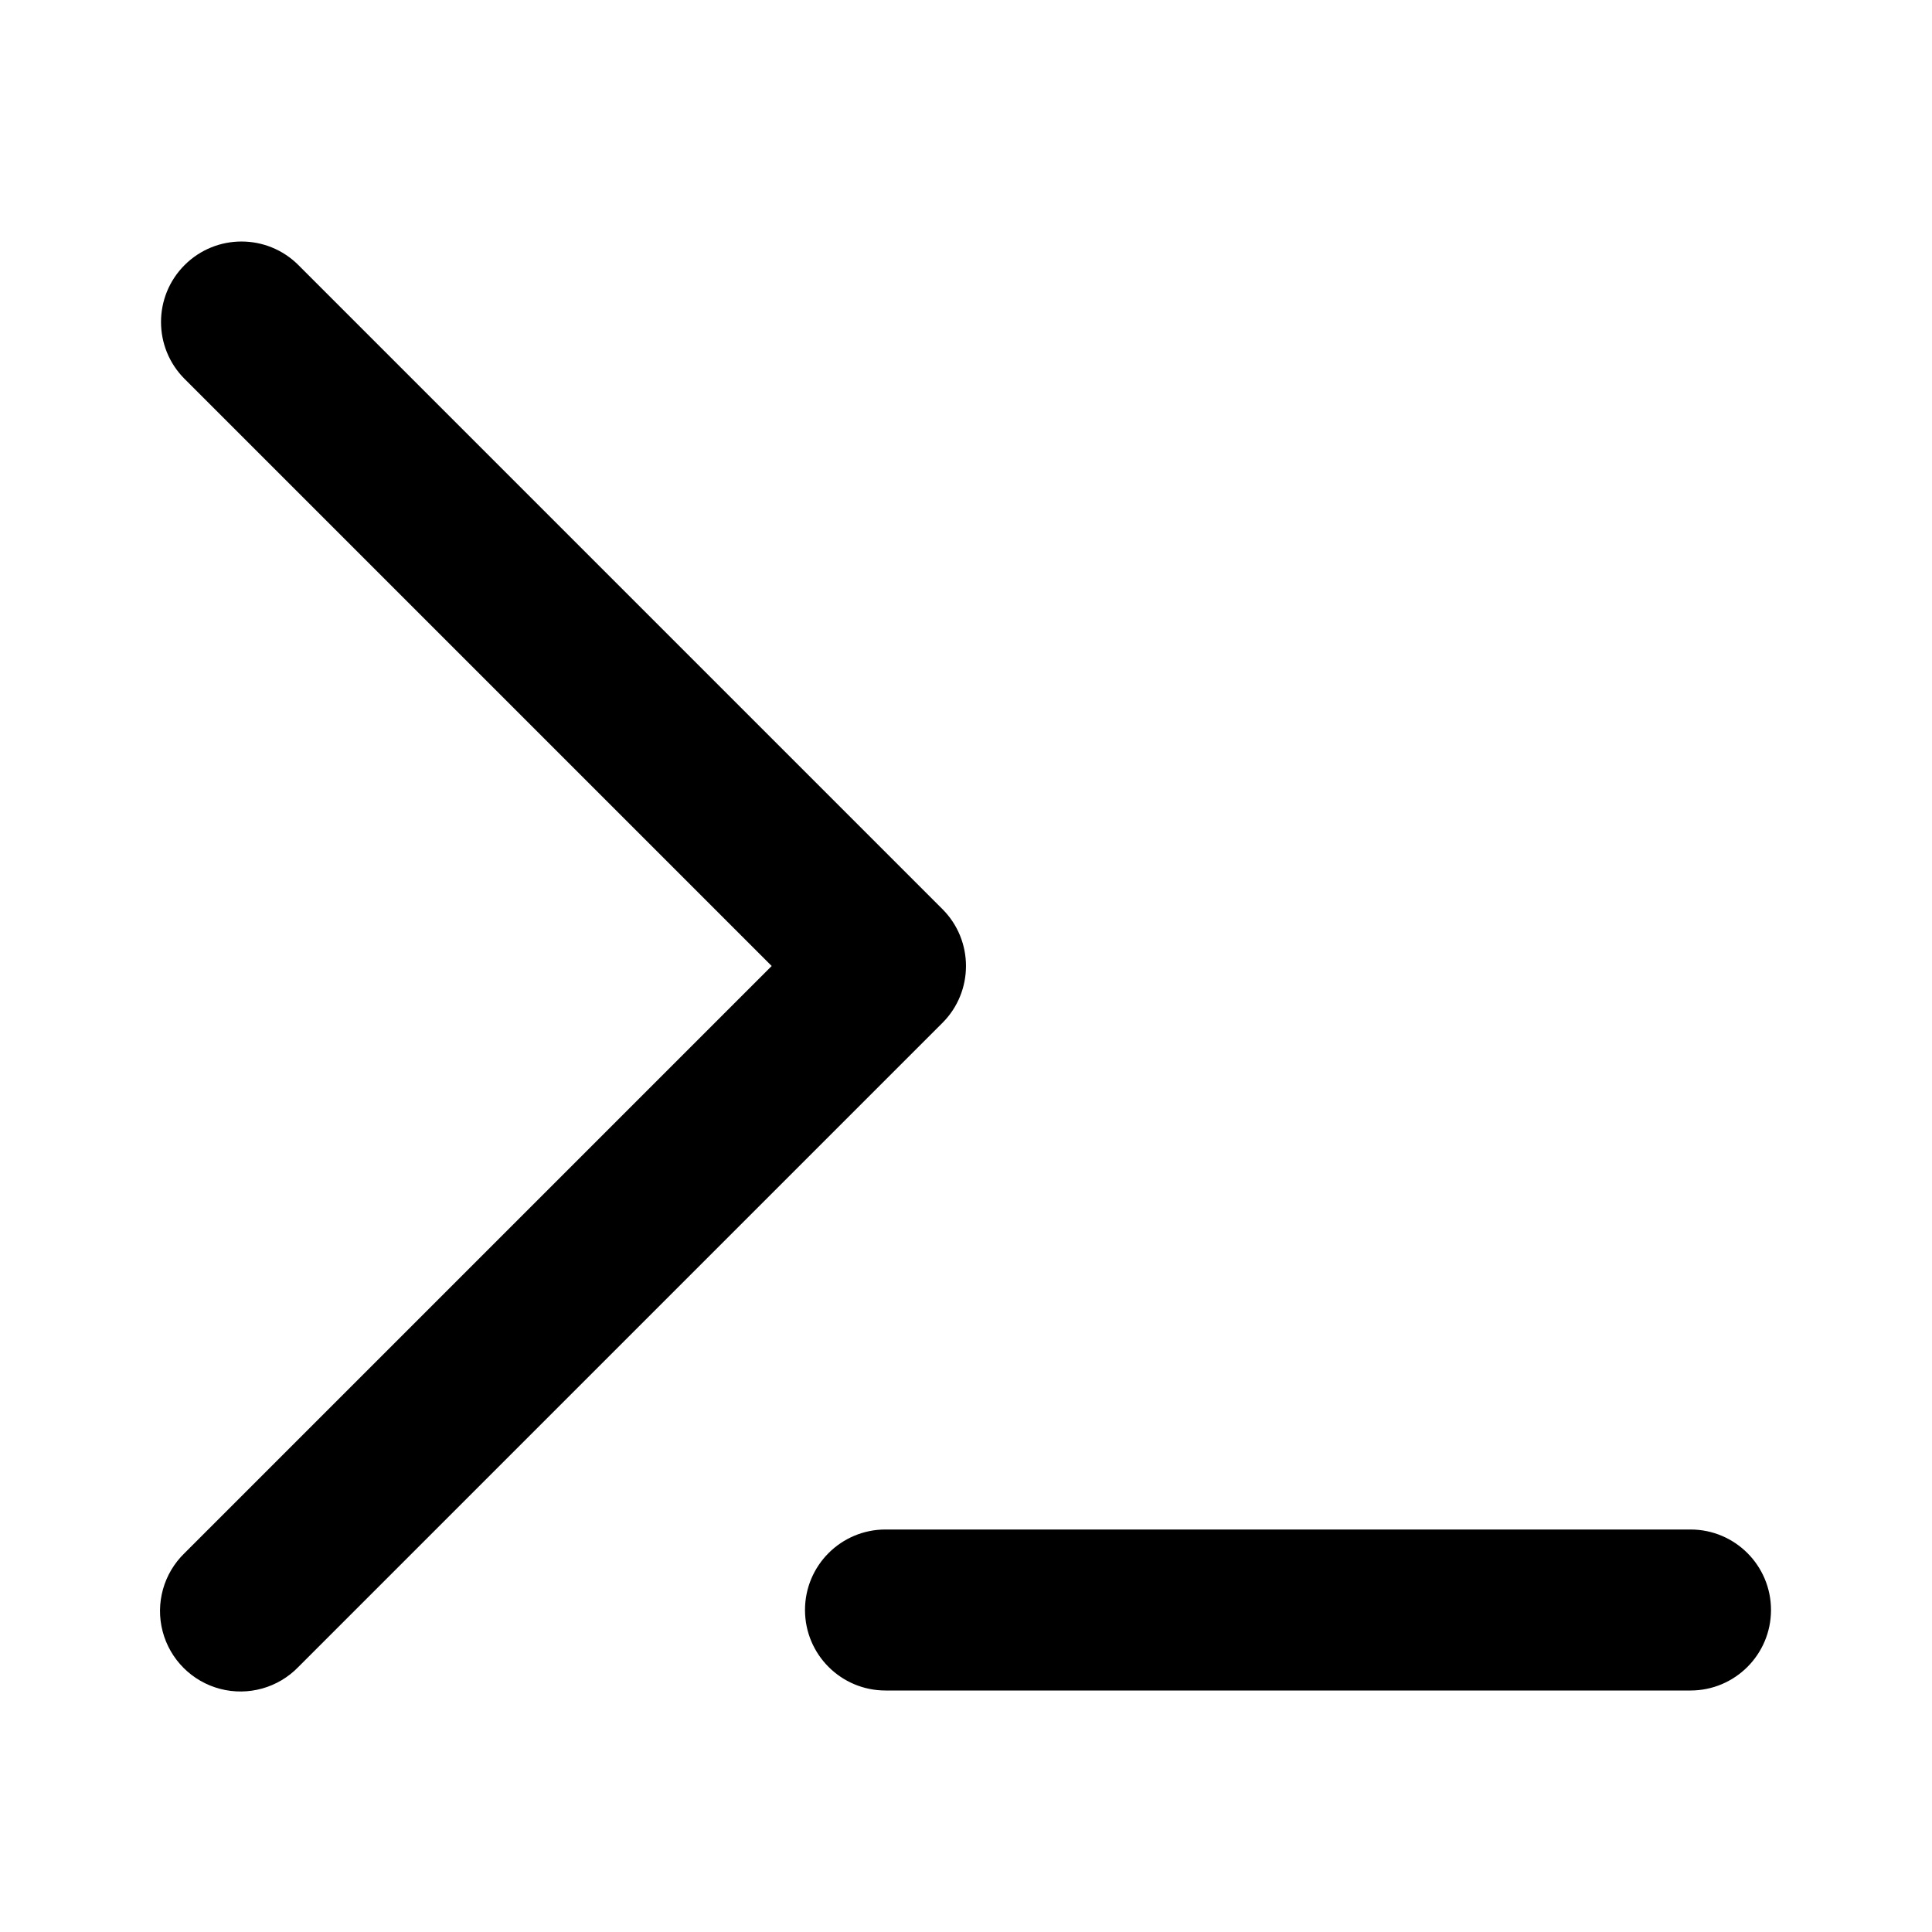
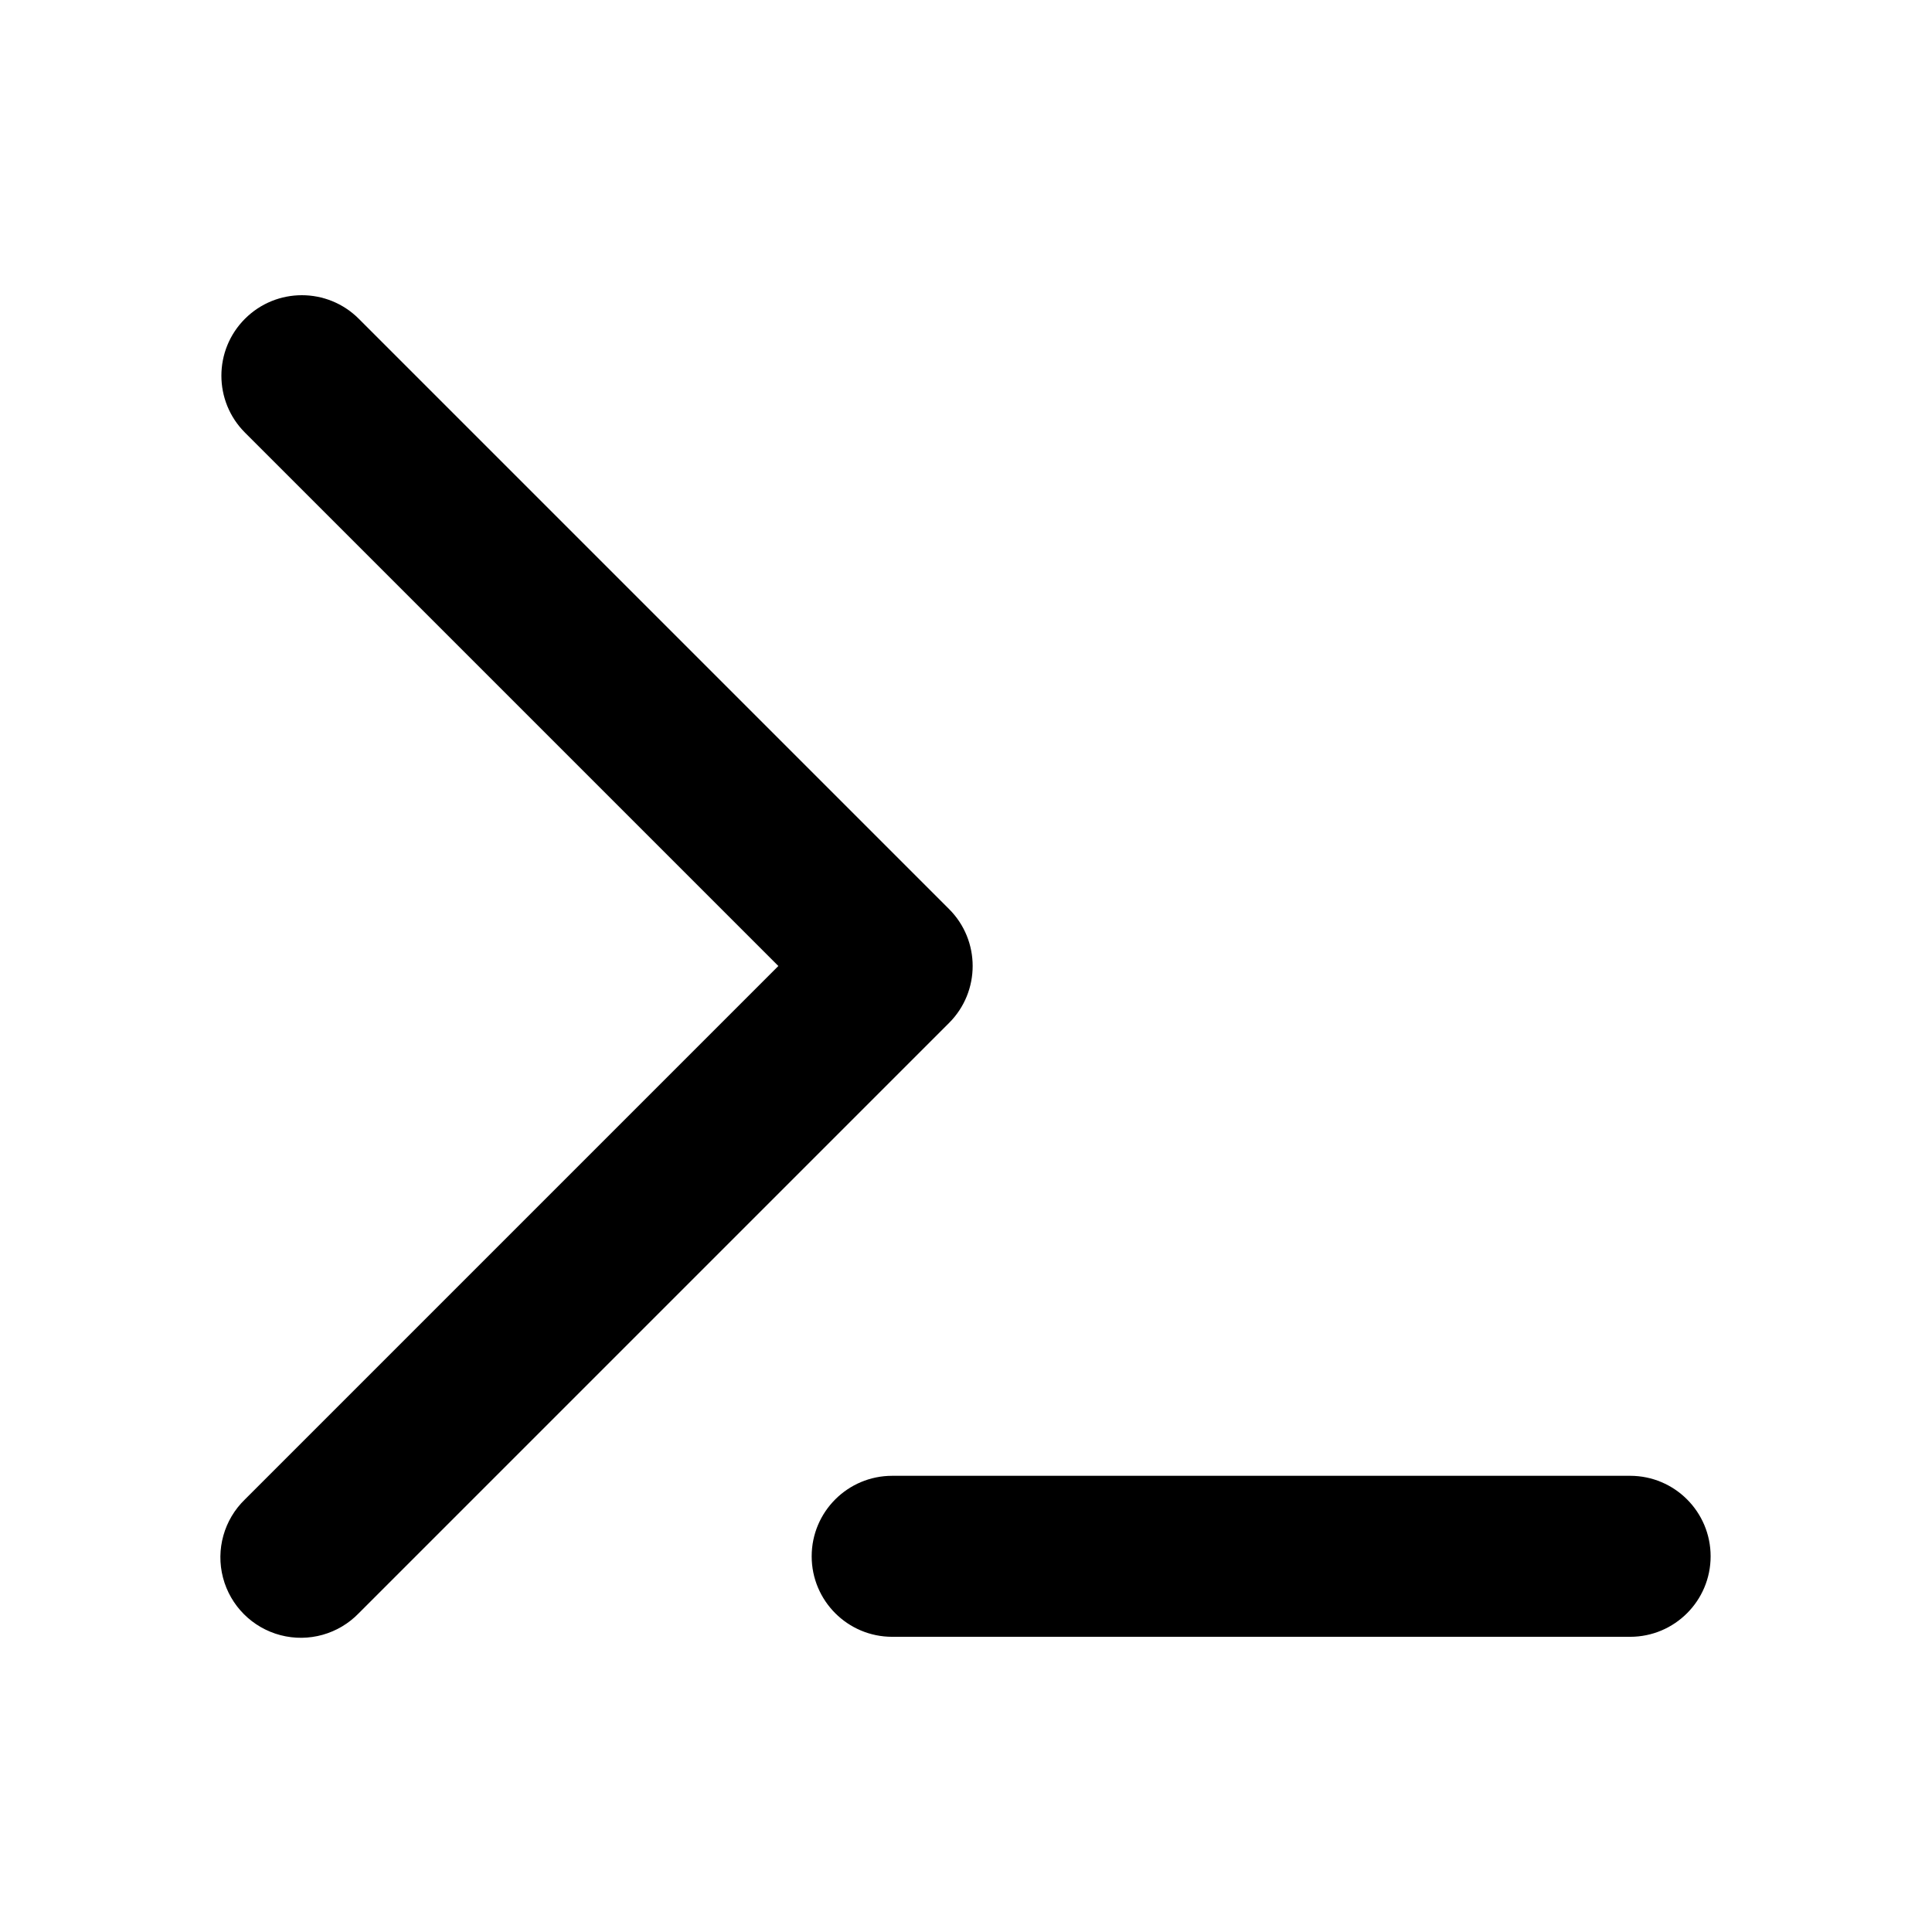
<svg xmlns="http://www.w3.org/2000/svg" width="1em" height="1em" fill="none" viewBox="0 0 24 24">
-   <path fill="currentColor" d="M2.293 3.293a1 1 0 0 1 1.414 0l8 8a1 1 0 0 1 0 1.414l-8 8a1 1 0 1 1-1.414-1.414L9.586 12 2.293 4.707a1 1 0 0 1 0-1.414M21 19a1 1 0 0 1 0 2H11a1 1 0 0 1 0-2z" />
+   <path fill="currentColor" d="M3.043 3.96a1 1 0 0 1 1.414 0l7.333 7.333a1 1 0 0 1 0 1.414l-7.333 7.333a1 1 0 1 1-1.414-1.414L9.669 12 3.043 5.374a1 1 0 0 1 0-1.414M20.25 18.333a1 1 0 0 1 0 2h-9.167a1 1 0 0 1 0-2z" />
</svg>
